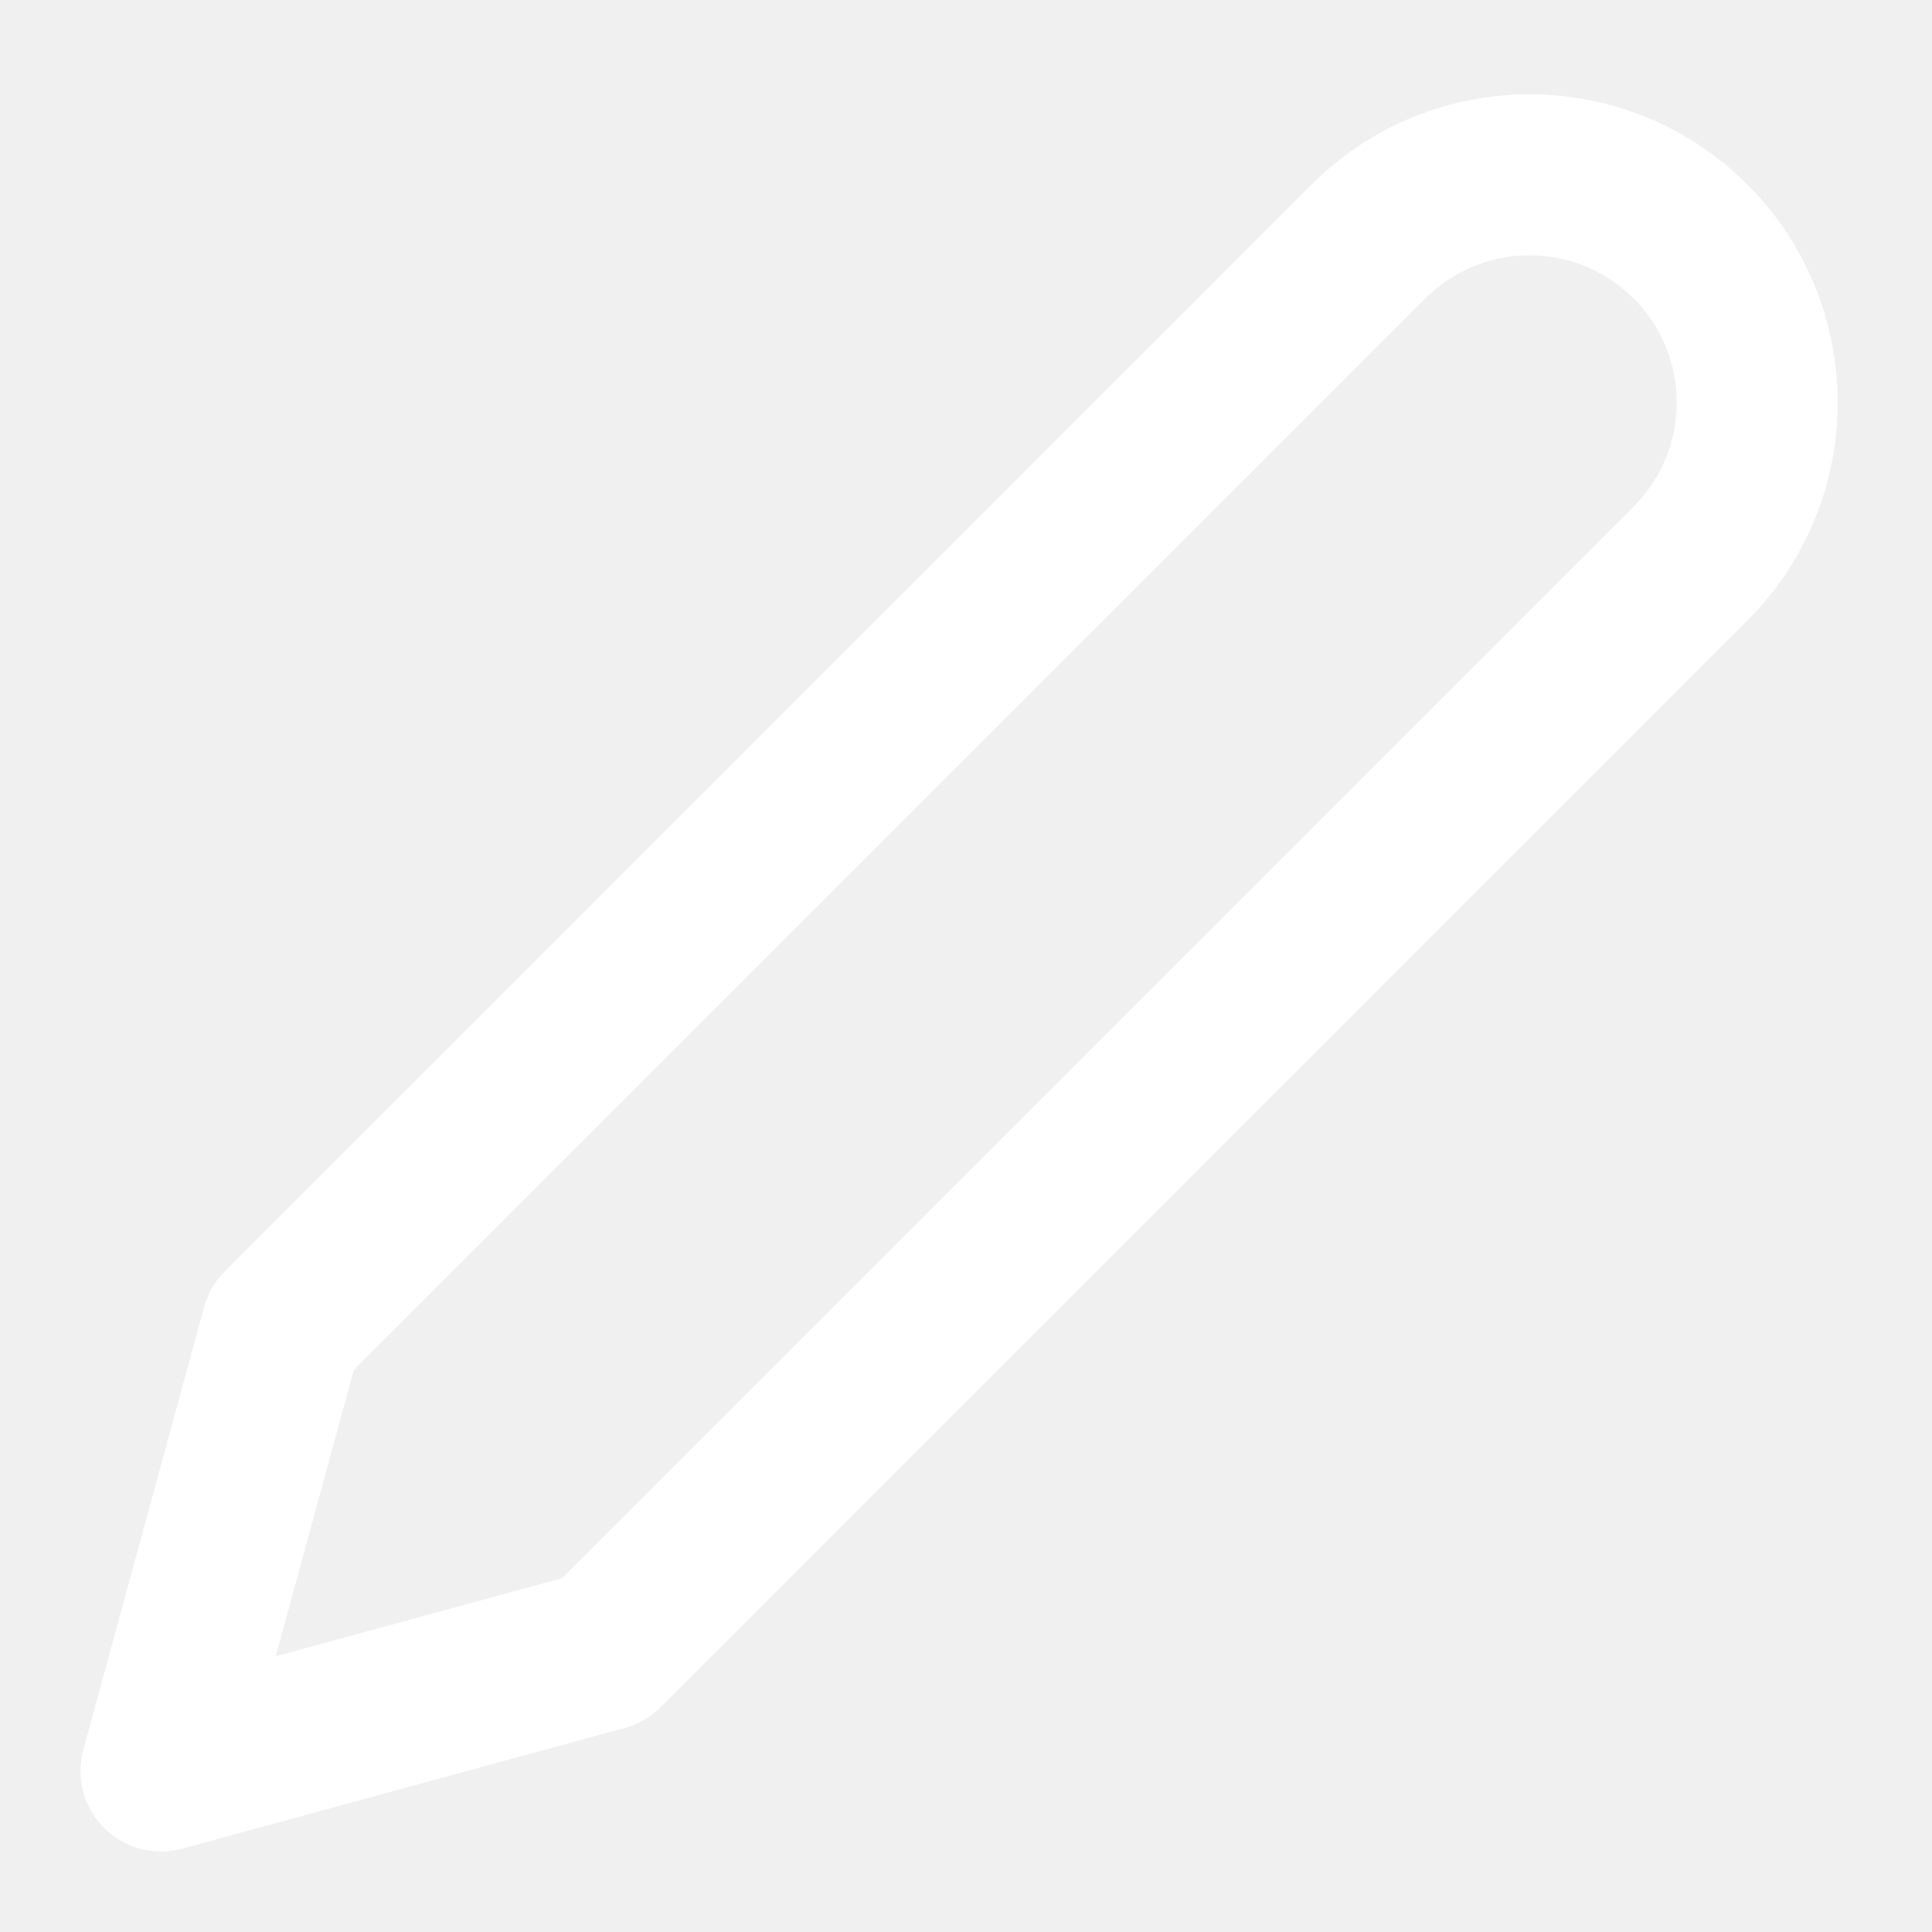
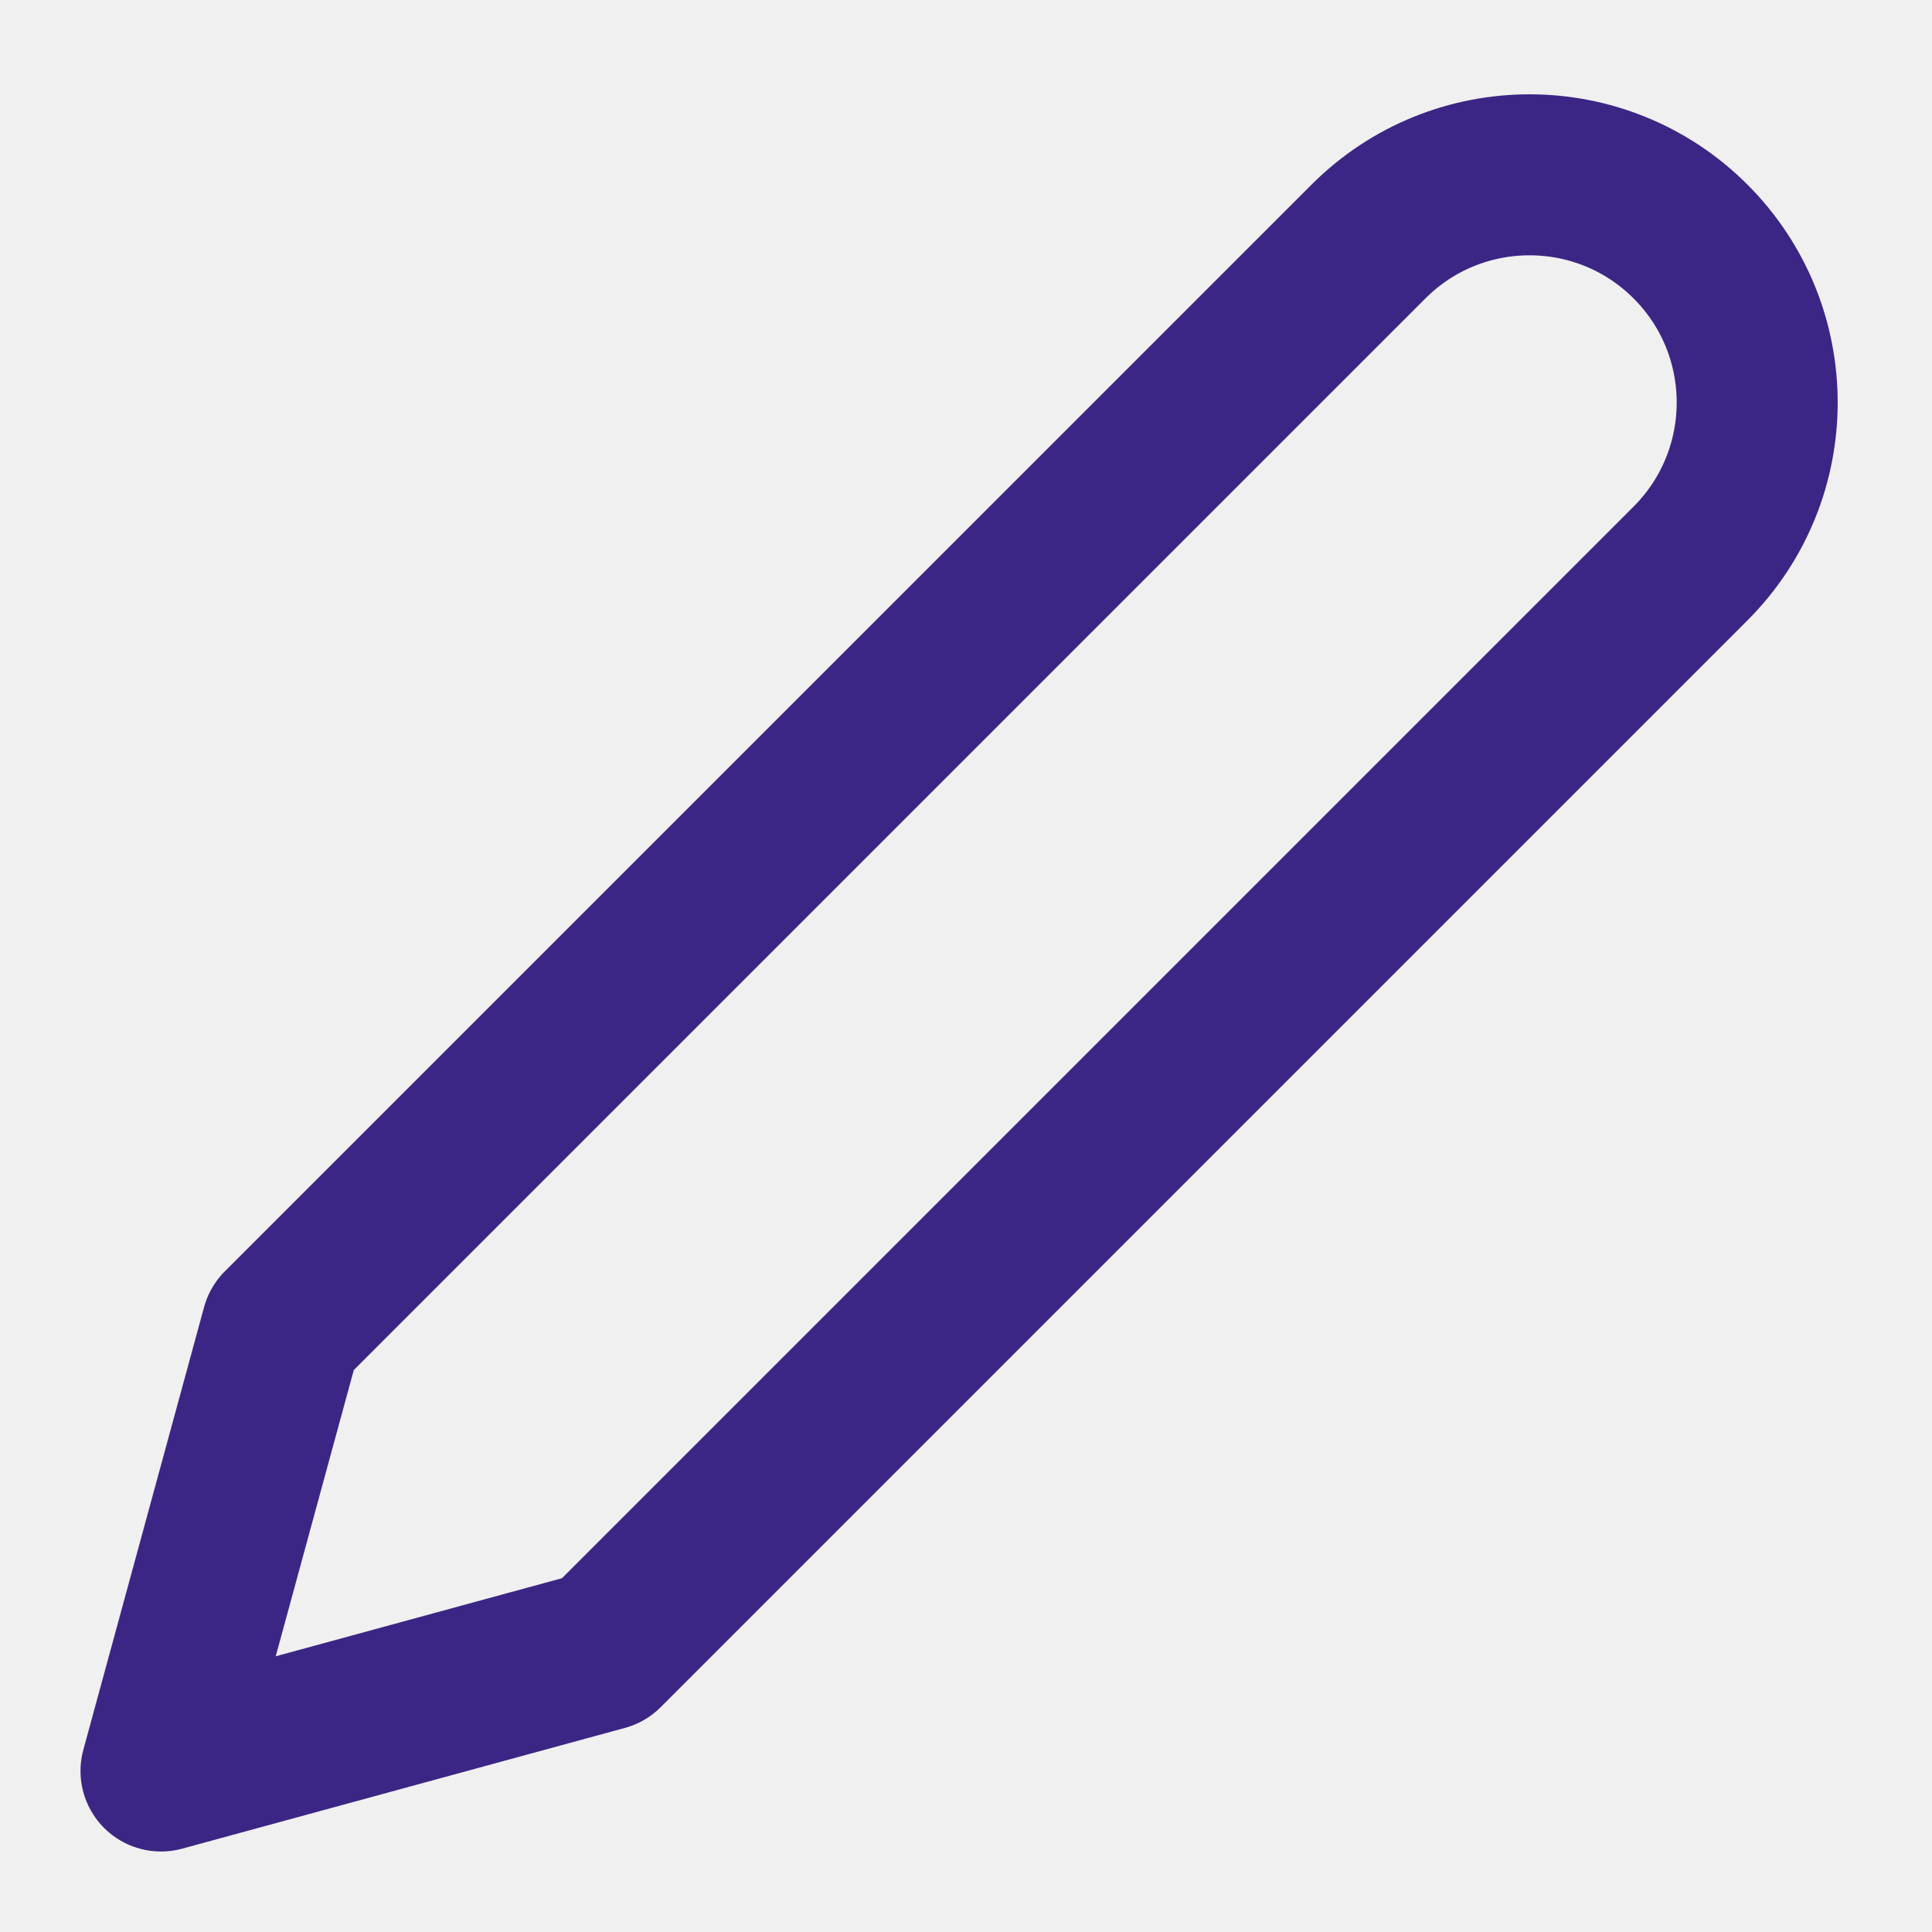
- <svg xmlns="http://www.w3.org/2000/svg" width="24" height="24" viewBox="0 0 24 24" fill="none" stroke="white" stroke-width="2" stroke-linecap="round" stroke-linejoin="round" class="feather feather-edit-2">
+ <svg xmlns="http://www.w3.org/2000/svg" width="24" height="24" viewBox="0 0 24 24" fill="none" stroke="#3b2685" stroke-width="2" stroke-linecap="round" stroke-linejoin="round" class="feather feather-edit-2">
  <path d="M17 3a2.828 2.828 0 1 1 4 4L7.5 20.5 2 22l1.5-5.5L17 3z" />
</svg>
